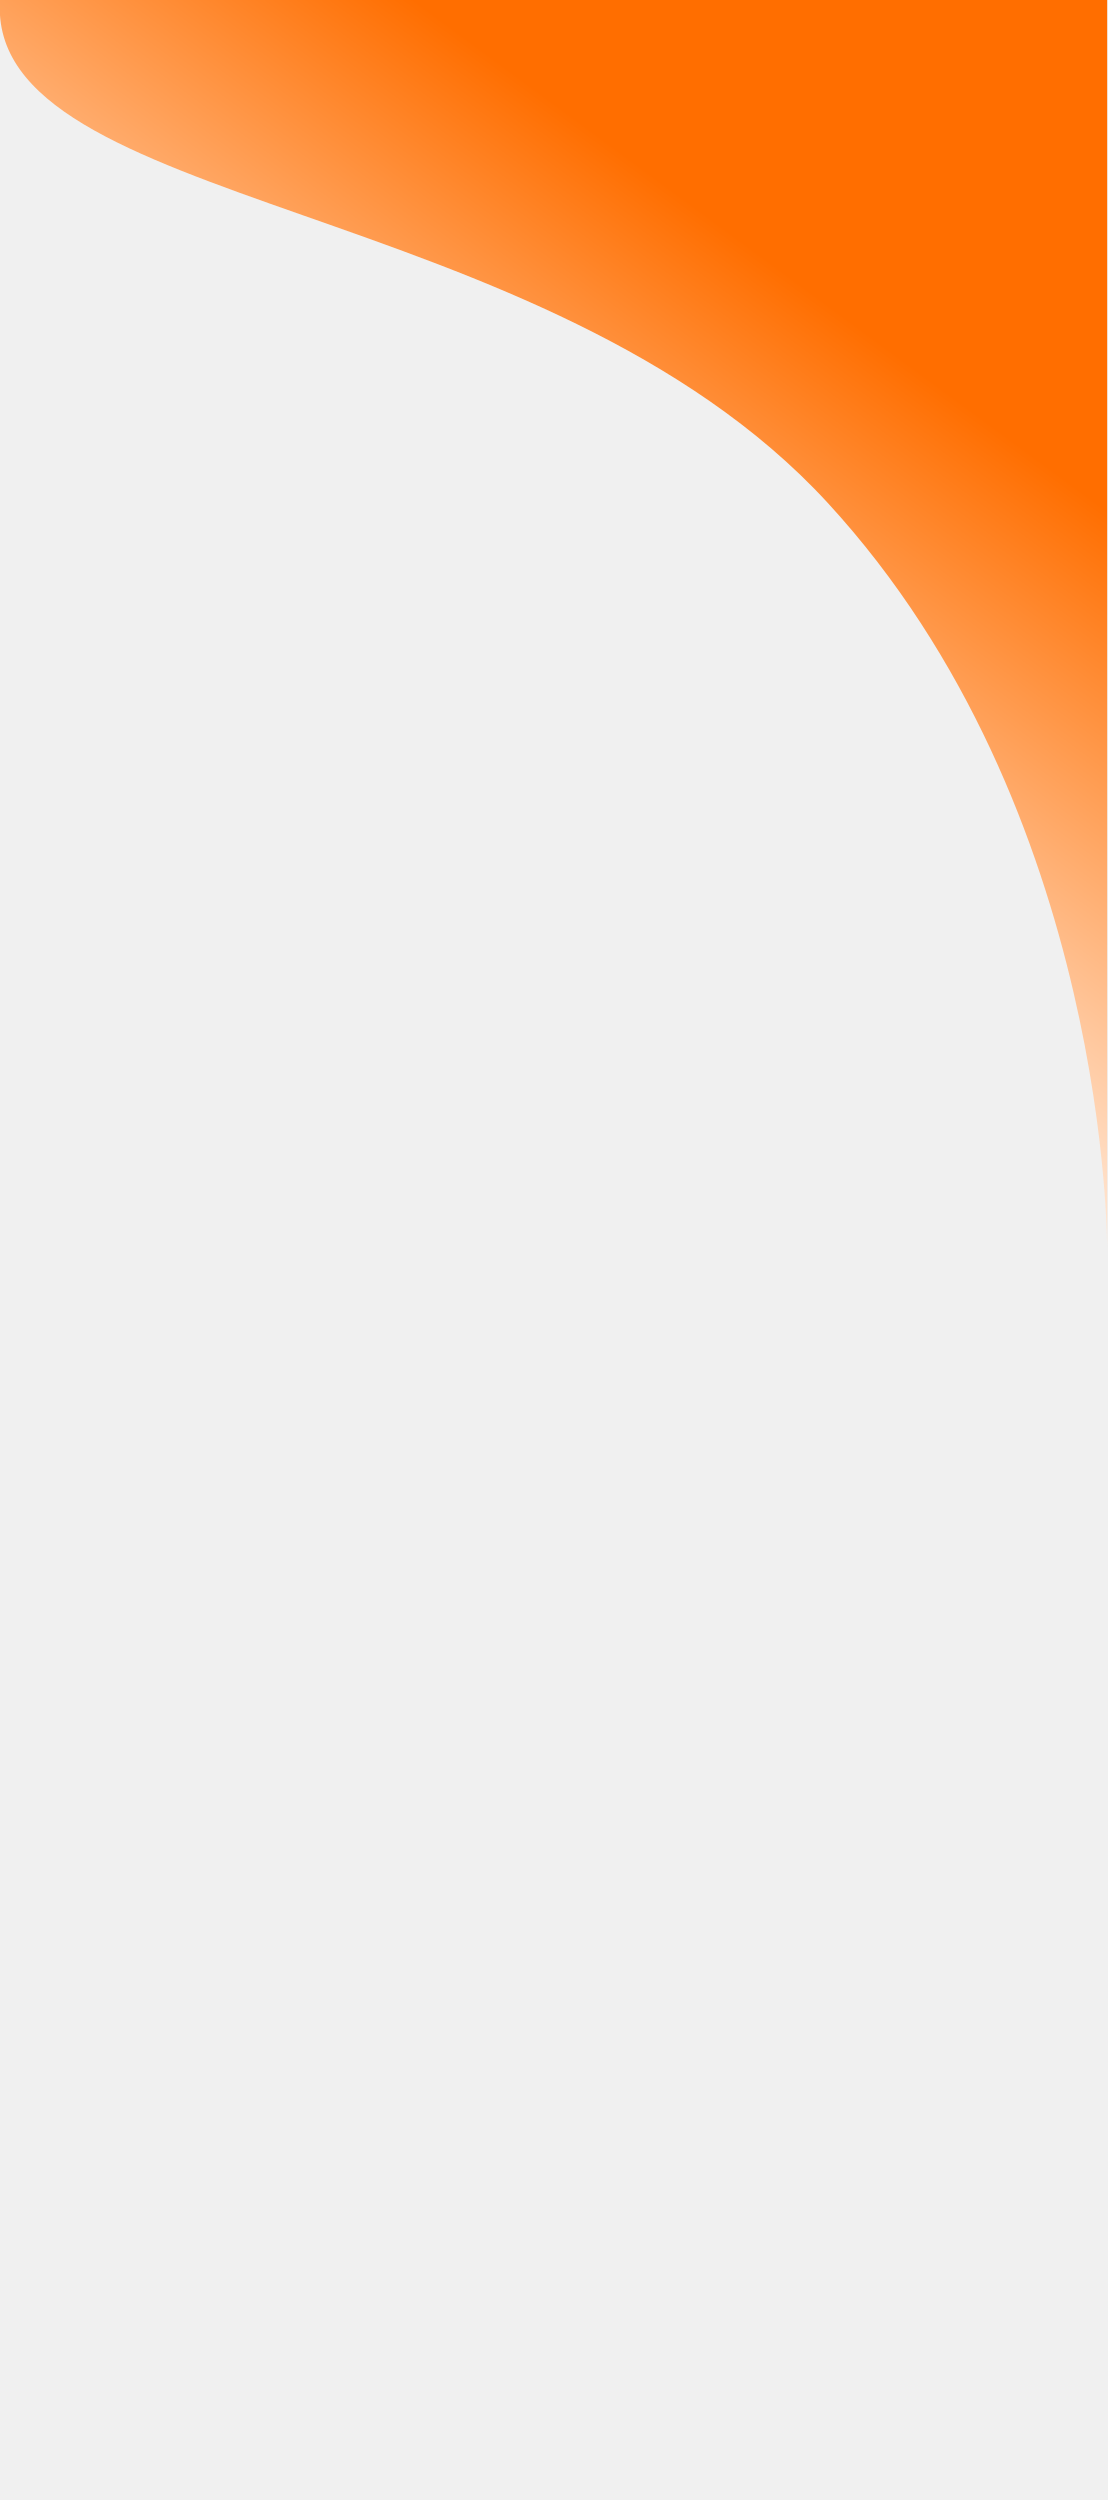
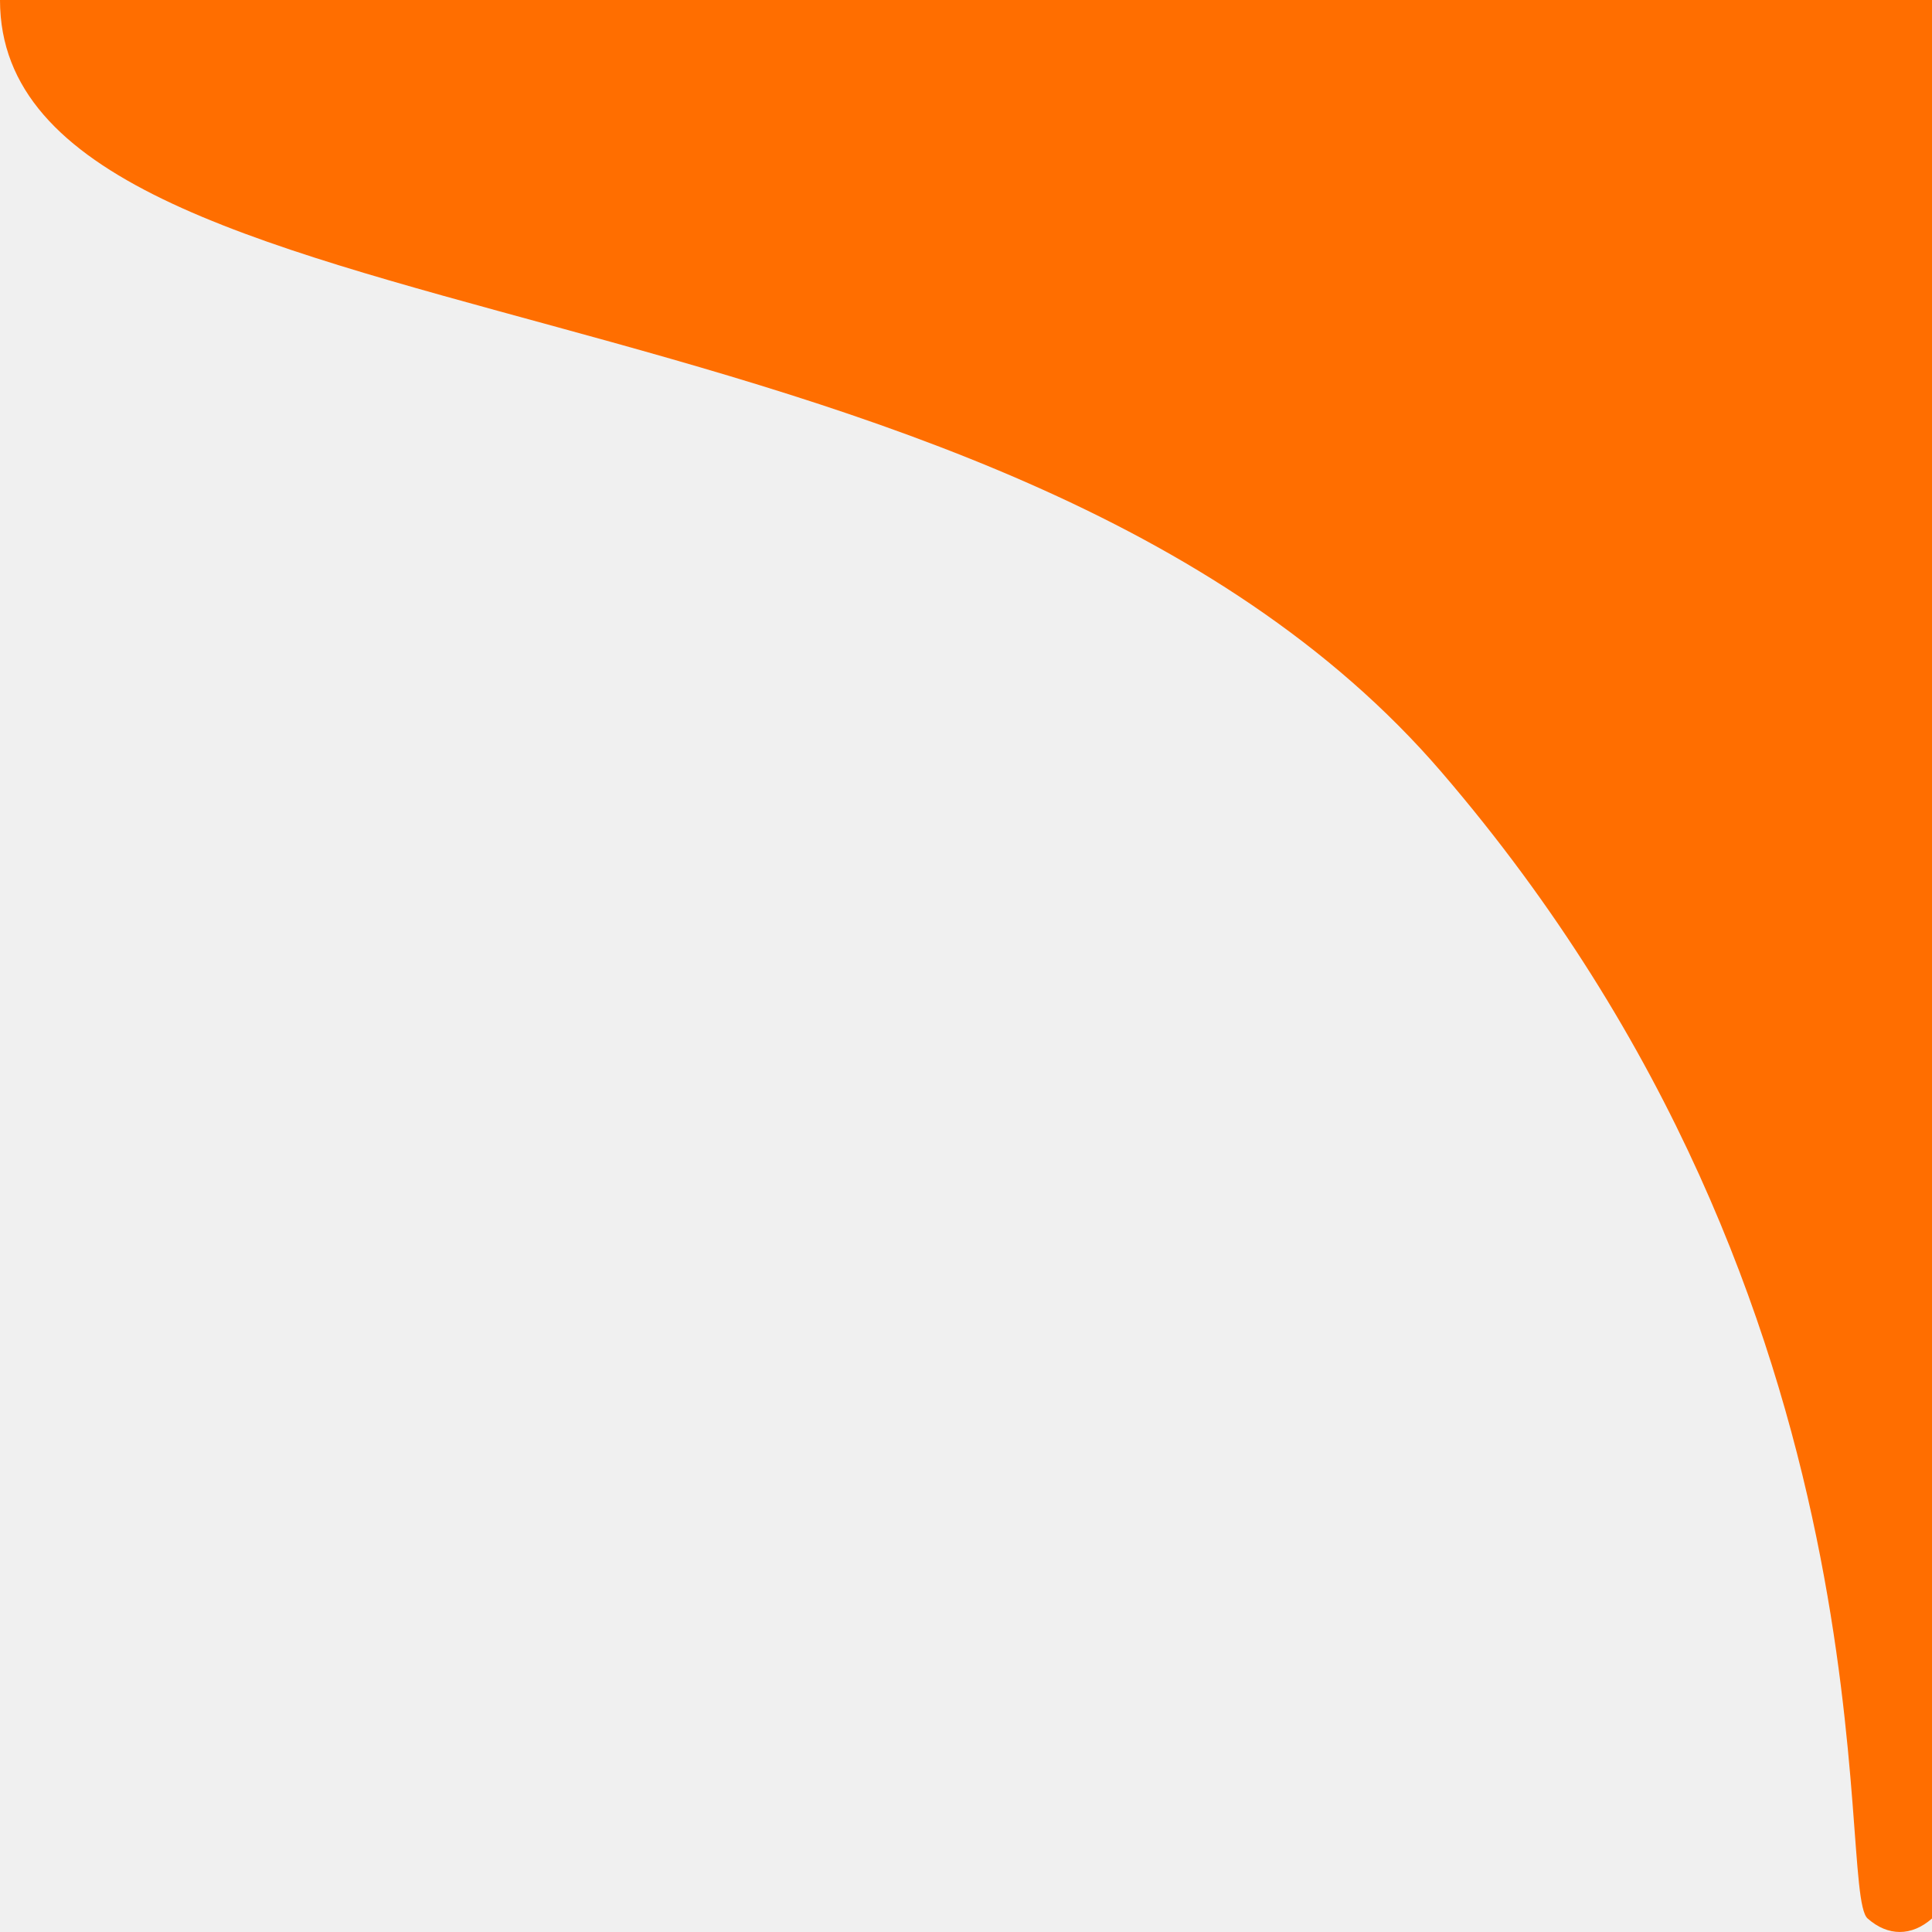
- <svg xmlns="http://www.w3.org/2000/svg" xmlns:xlink="http://www.w3.org/1999/xlink" id="svg8" version="1.1" viewBox="0 0 62 140" height="140mm" width="62mm">
+ <svg xmlns="http://www.w3.org/2000/svg" xmlns:xlink="http://www.w3.org/1999/xlink" id="svg8" version="1.1" viewBox="0 0 31.75 31.75" height="120" width="120">
  <defs id="defs2">
    <linearGradient id="linearGradient1045">
      <stop id="stop1041" offset="0" style="stop-color:#ffffff;stop-opacity:1" />
      <stop id="stop1043" offset="1" style="stop-color:#ff6e00;stop-opacity:1" />
    </linearGradient>
    <linearGradient gradientTransform="matrix(0.9931498,0,0,0.9998898,42.17819,0.1889677)" xlink:href="#linearGradient1045" id="linearGradient886" x1="-114.915" y1="151.066" x2="71.153" y2="95.713" gradientUnits="userSpaceOnUse" />
    <clipPath id="clipPath979" clipPathUnits="userSpaceOnUse">
      <rect y="56.127" x="23.52" height="109.581" width="168.914" id="rect981" style="opacity:1;fill:#ff6e00;fill-opacity:1;stroke:#ffffff;stroke-width:0;stroke-linejoin:round;stroke-miterlimit:4;stroke-dasharray:none;stroke-opacity:1;paint-order:fill markers stroke;stop-color:#000000" />
    </clipPath>
    <clipPath id="clipPath979-9" clipPathUnits="userSpaceOnUse">
      <rect y="56.127" x="23.52" height="109.581" width="168.914" id="rect981-2" style="opacity:1;fill:#ff6e00;fill-opacity:1;stroke:#ffffff;stroke-width:0;stroke-linejoin:round;stroke-miterlimit:4;stroke-dasharray:none;stroke-opacity:1;paint-order:fill markers stroke;stop-color:#000000" />
    </clipPath>
-     <linearGradient y2="339.379" x2="670.7" y1="371.225" x1="647.359" gradientTransform="matrix(0.9908162,0,0,0.995682,-623.6177,-324.8741)" gradientUnits="userSpaceOnUse" id="linearGradient1016" xlink:href="#linearGradient1045" />
    <linearGradient xlink:href="#linearGradient1045" id="linearGradient1016-2" gradientUnits="userSpaceOnUse" gradientTransform="matrix(3.753637,0,0,3.779111,159.4136,0.714212)" x1="-114.915" y1="151.066" x2="71.153" y2="95.713" />
    <linearGradient xlink:href="#linearGradient1045" id="linearGradient1016-8" gradientUnits="userSpaceOnUse" gradientTransform="matrix(3.746317,0,0,3.763208,-863.0541,-264.1593)" x1="131.593" y1="267.608" x2="312.704" y2="193.502" />
  </defs>
  <g id="layer2">
-     <path id="path848" d="M -9.9400816e-6,0 H 62 V 70 C 62,70 62.173,45.36 46.344,28.152 30.516,10.945 -0.801,11.796 -9.9400816e-6,0 Z" style="font-variation-settings:normal;opacity:1;vector-effect:none;fill:url(#linearGradient1016);fill-opacity:1;stroke:#000000;stroke-width:0;stroke-linecap:butt;stroke-linejoin:miter;stroke-miterlimit:4;stroke-dasharray:none;stroke-dashoffset:0;stroke-opacity:1;stop-color:#000000;stop-opacity:1" />
+     <path style="fill:#ff6e00;stroke:none;stroke-width:0.249px;stroke-linecap:butt;stroke-linejoin:miter;stroke-opacity:1;fill-opacity:1" d="m 31.75,0 v 31.528 c -0.336,0.296 -0.724,0.295 -1.058,0 C 30.156,31.056 31.315,21.56 23.689,12.688 16.367,4.17 0,5.893 0,0 Z" id="path3573" />
  </g>
</svg>
